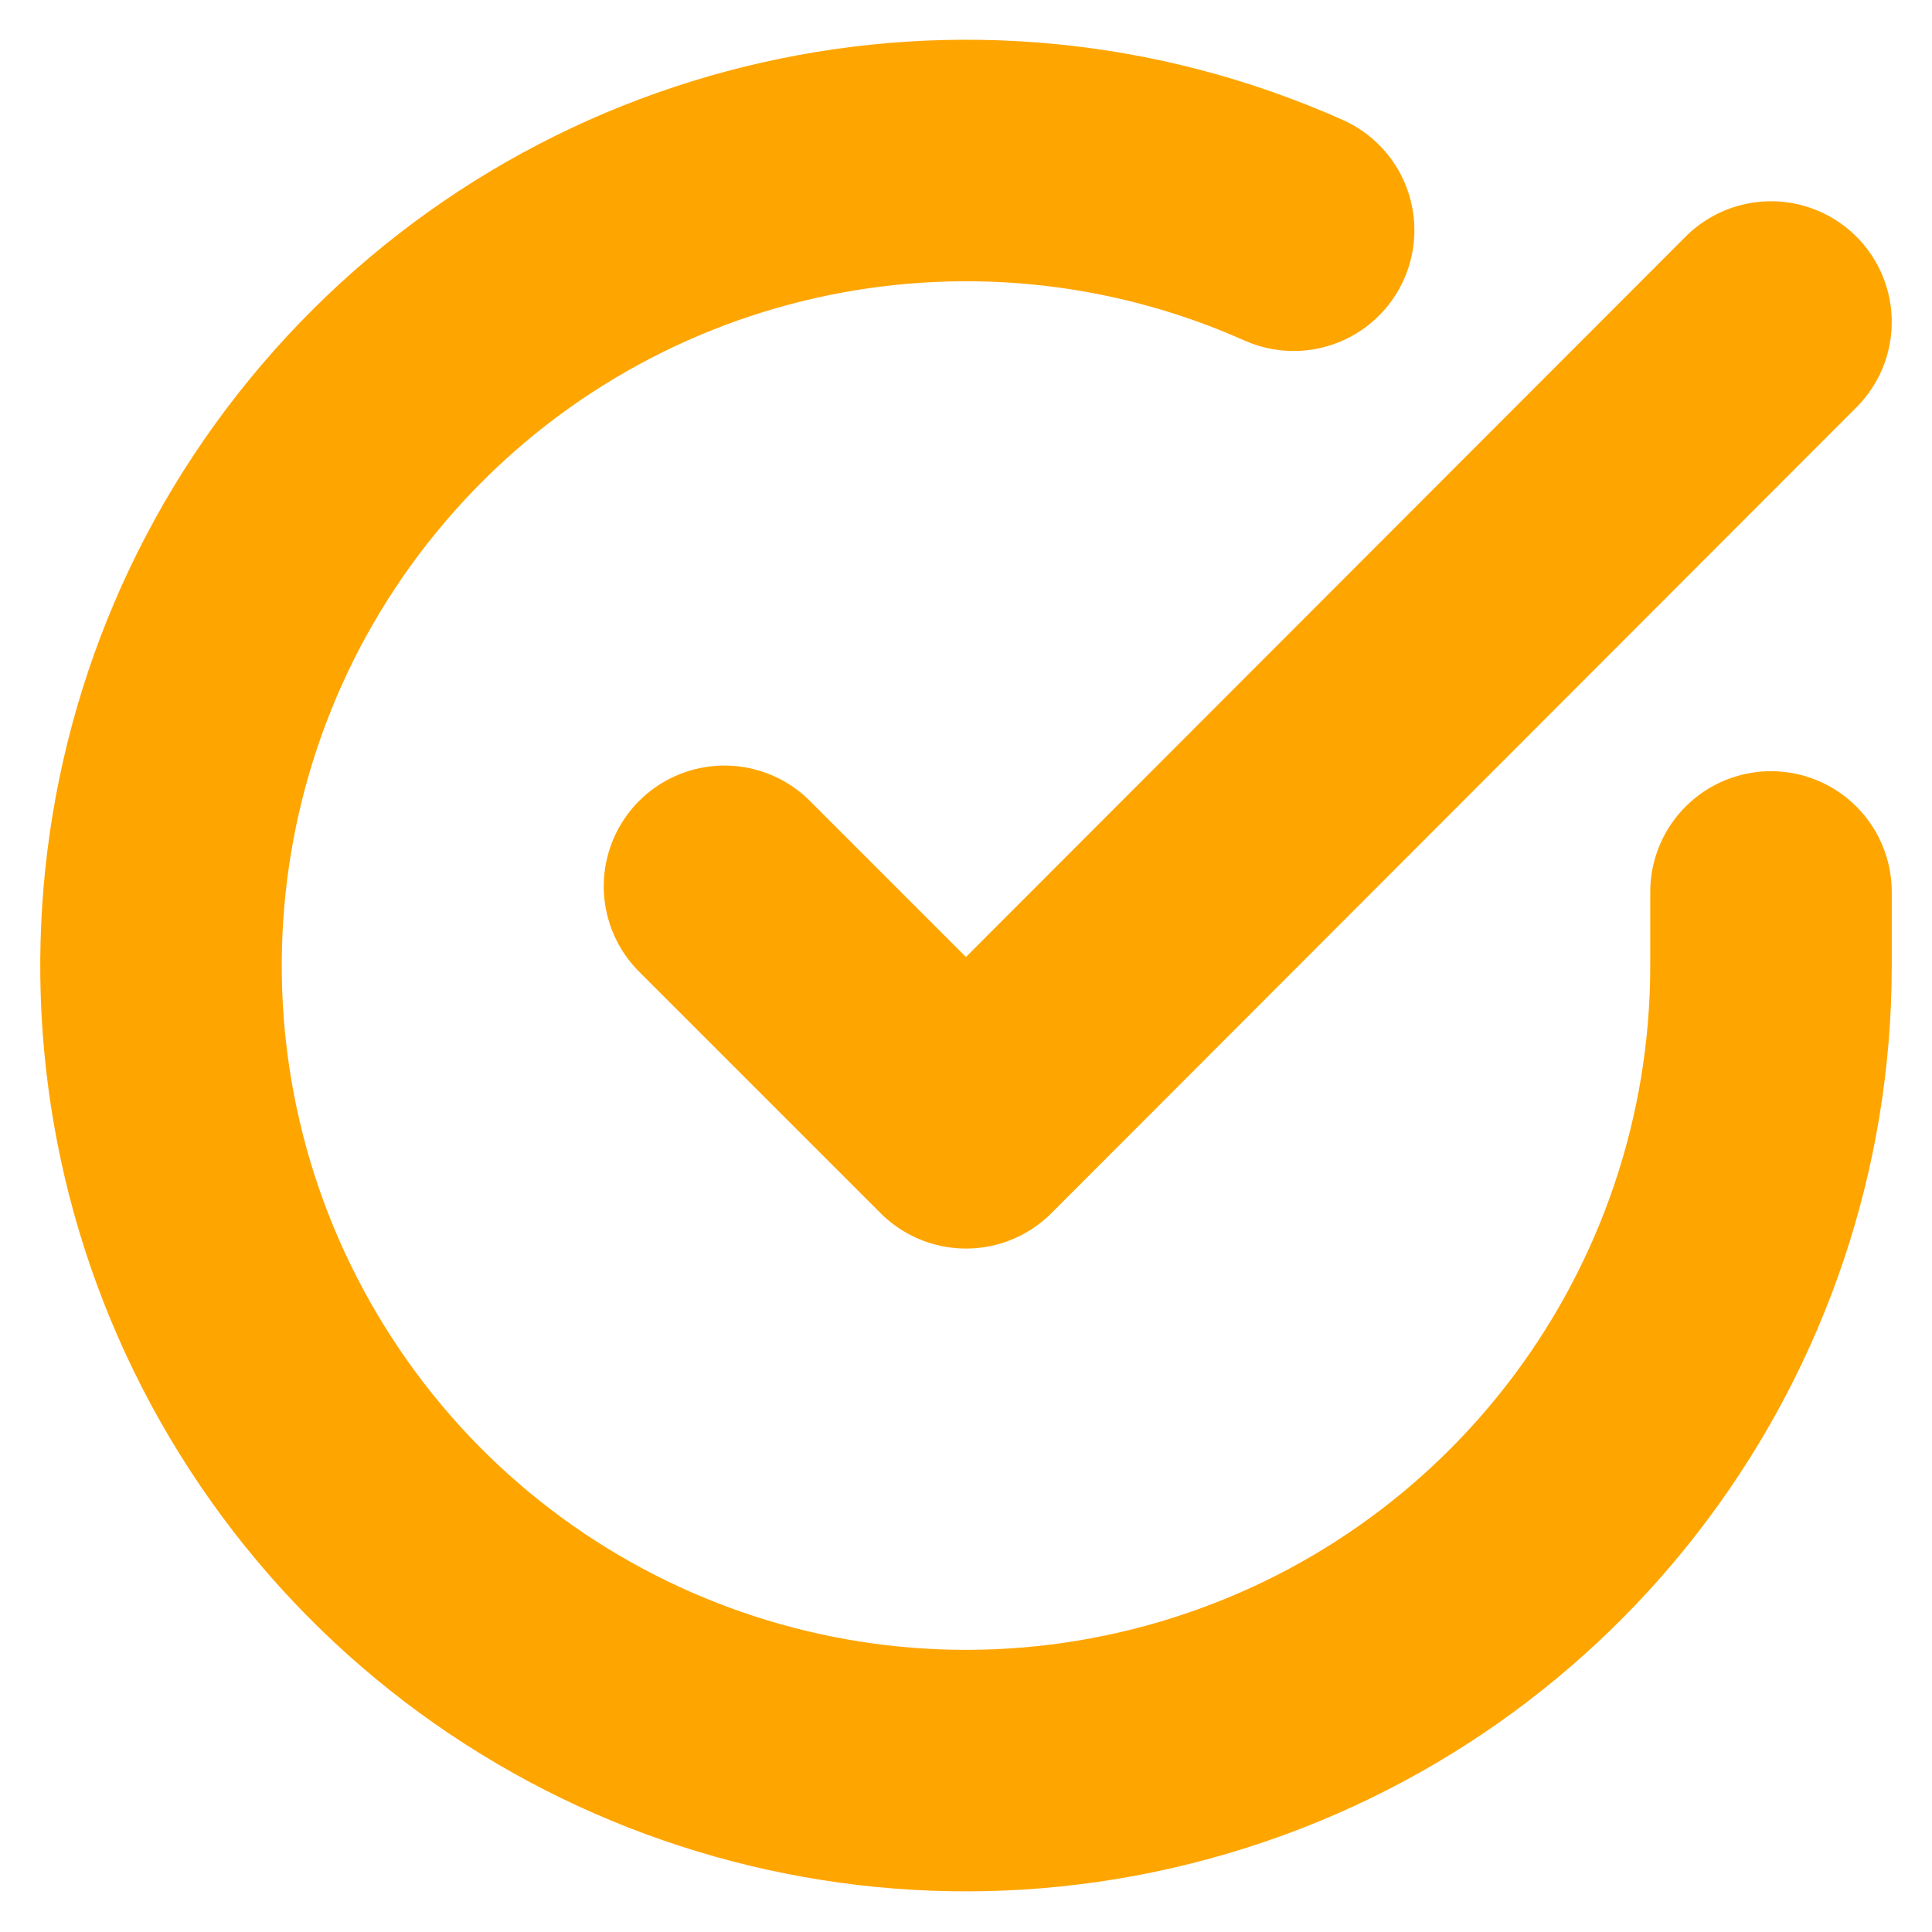
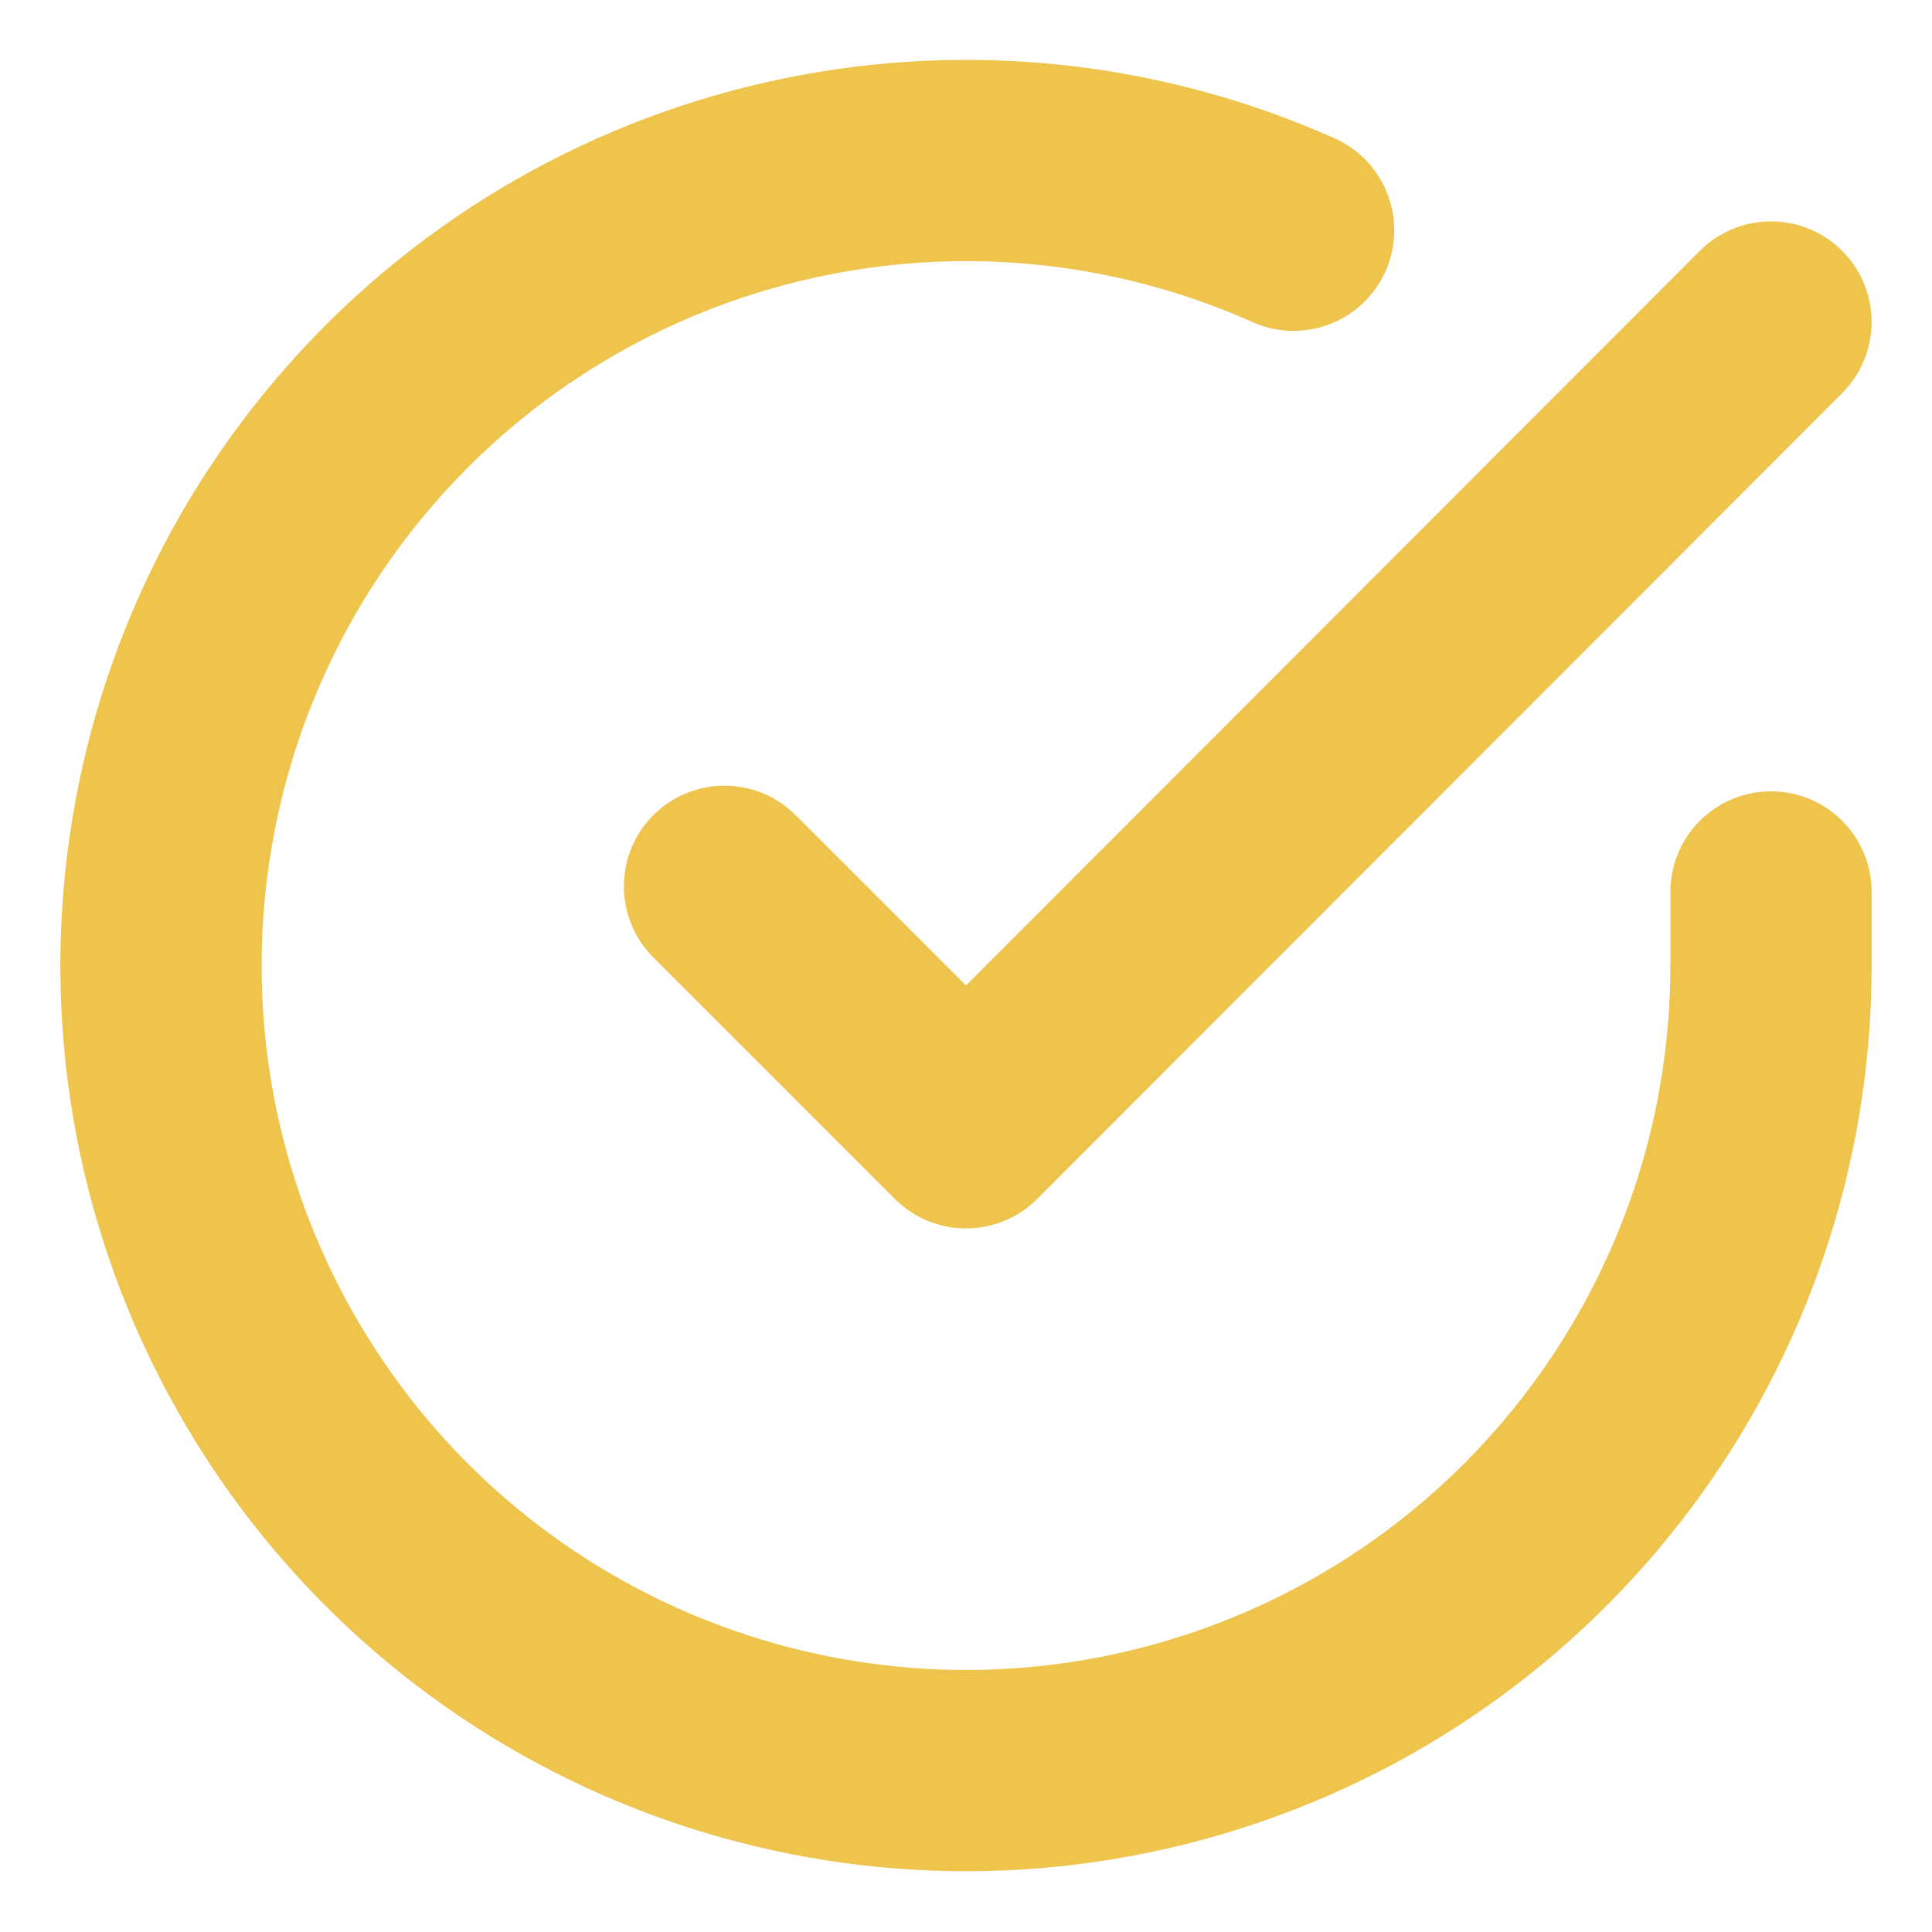
- <svg xmlns="http://www.w3.org/2000/svg" width="32" height="32" viewBox="0 0 24 24" fill="none" stroke="orange" stroke-width="3" stroke-linecap="round" stroke-linejoin="round" class="feather feather-check-circle">
+ <svg xmlns="http://www.w3.org/2000/svg" width="20" height="20" viewBox="0 0 24 24" fill="none" stroke="#eec44c" stroke-width="2.5" stroke-linecap="round" stroke-linejoin="round" class="feather feather-check-circle">
  <path d="M22 11.08V12a10 10 0 1 1-5.93-9.14" />
  <polyline points="22 4 12 14.01 9 11.01" />
</svg>
